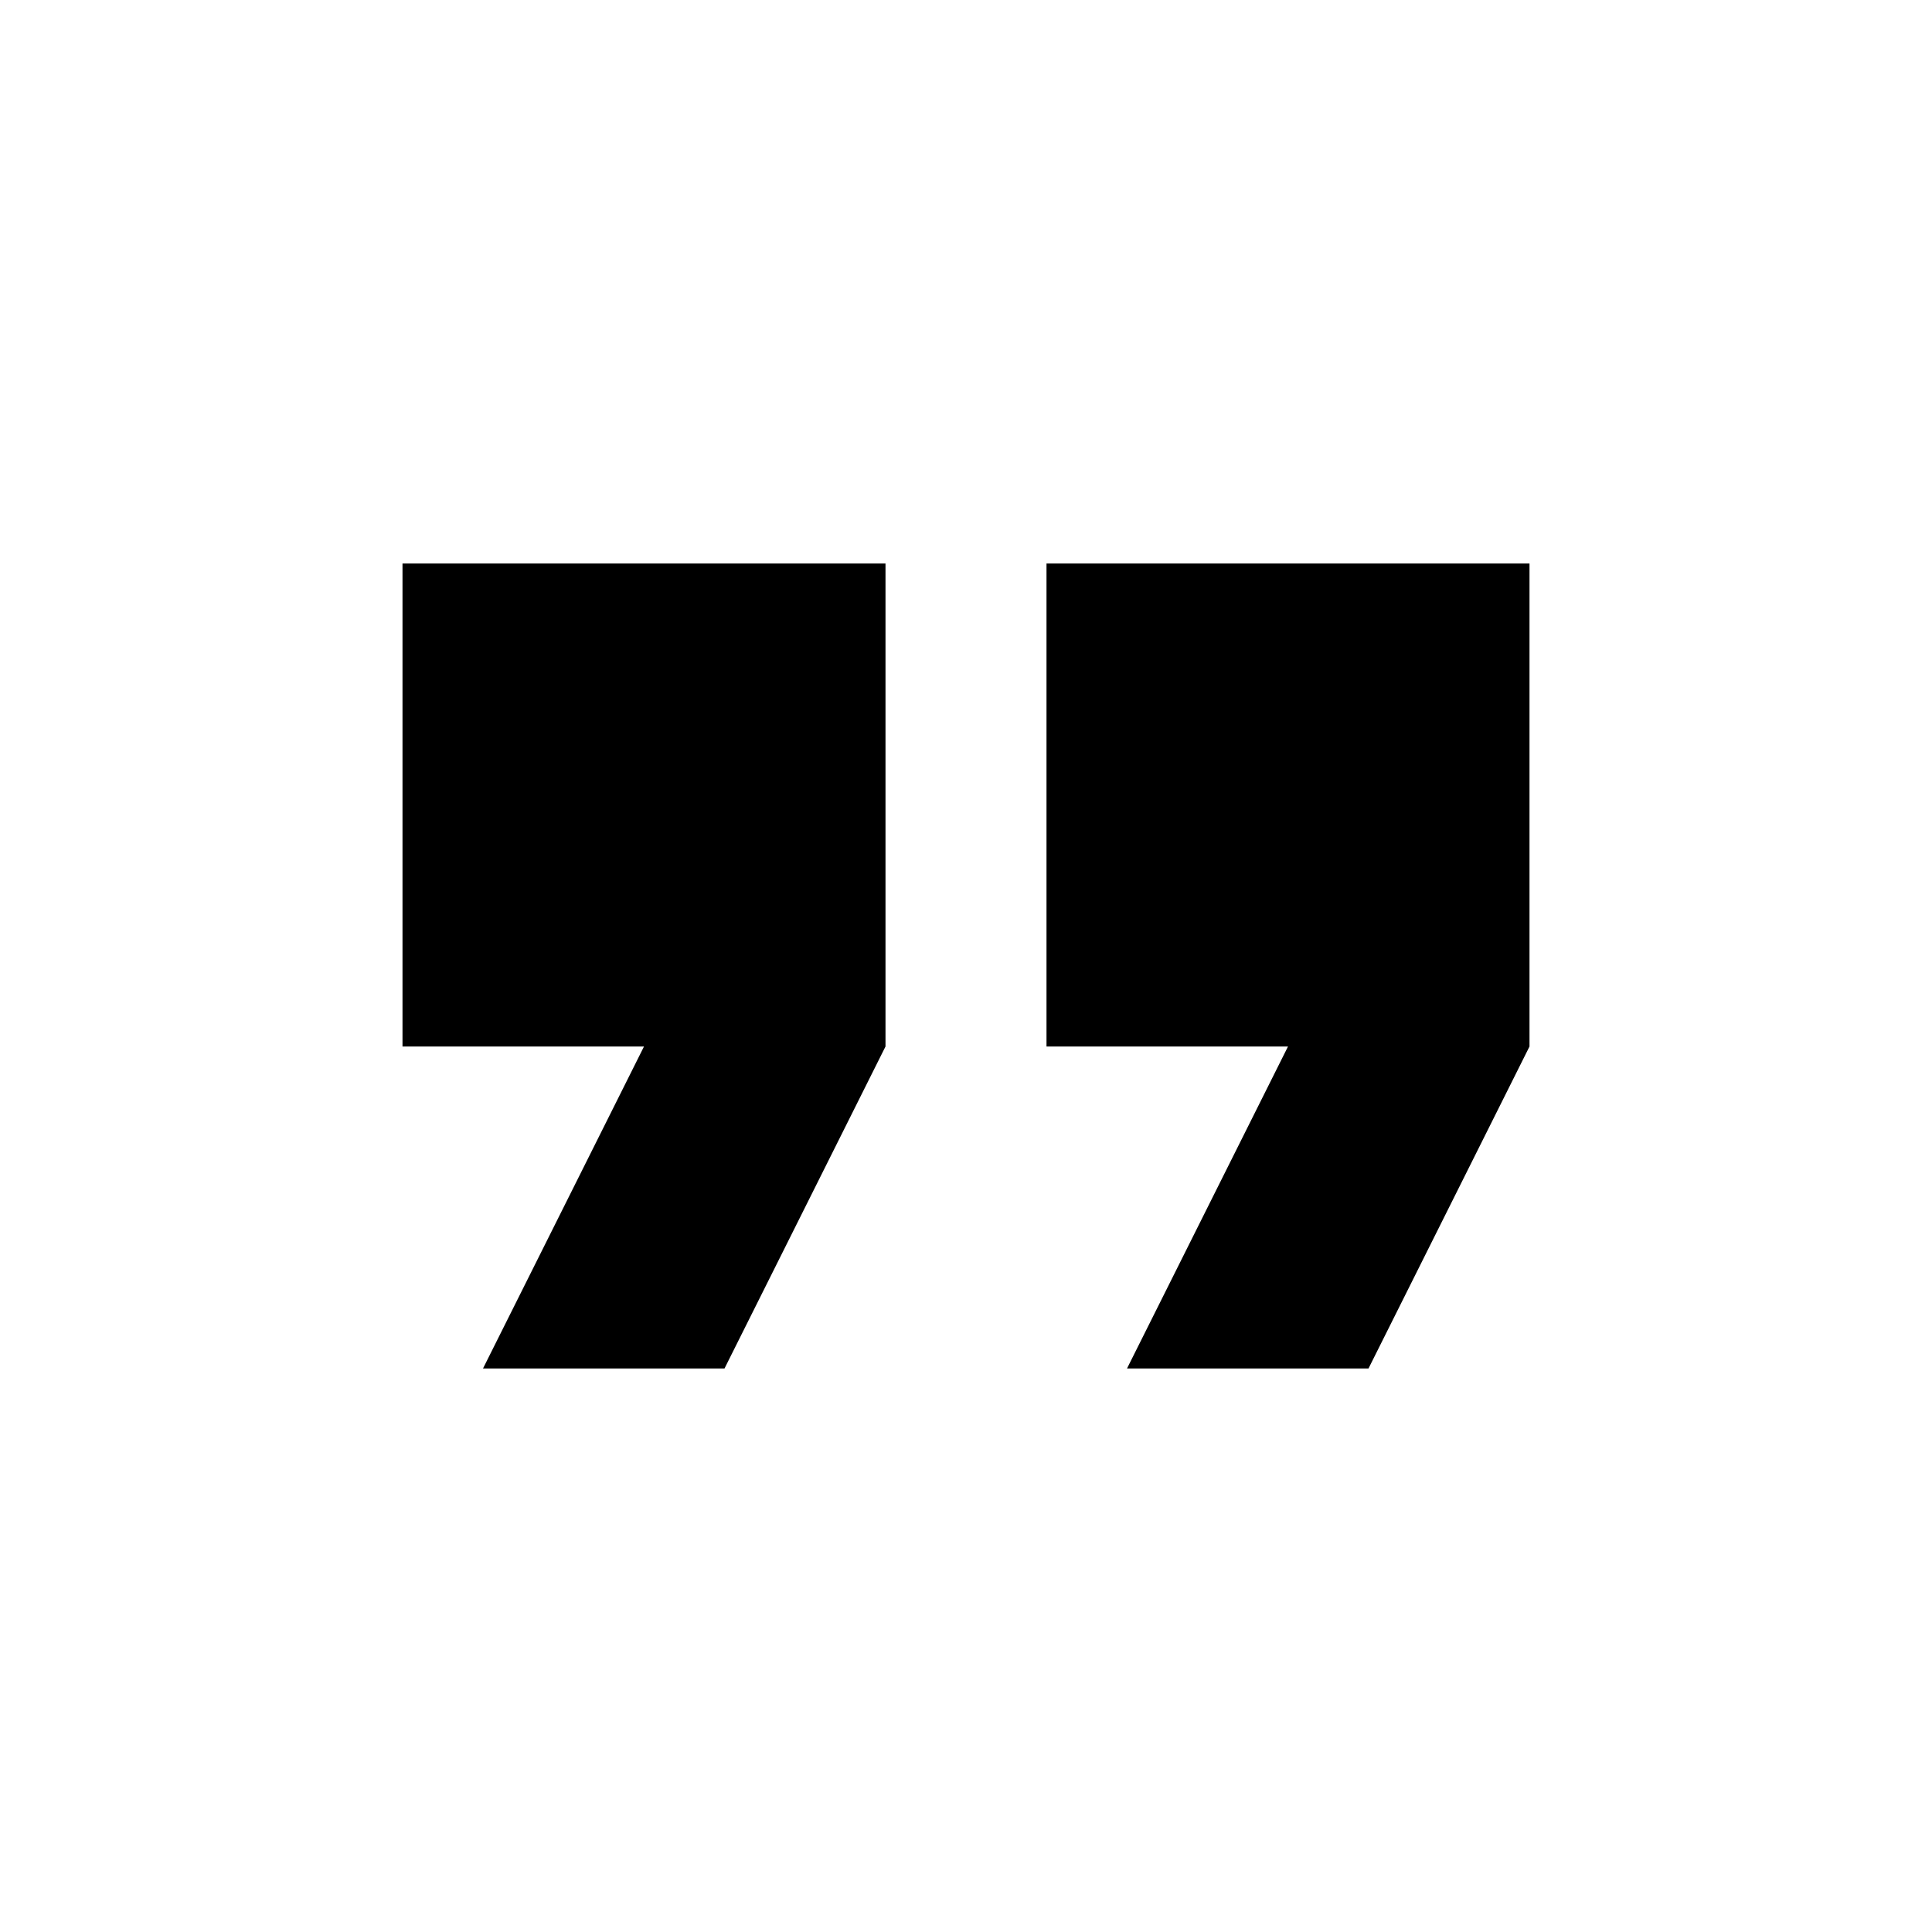
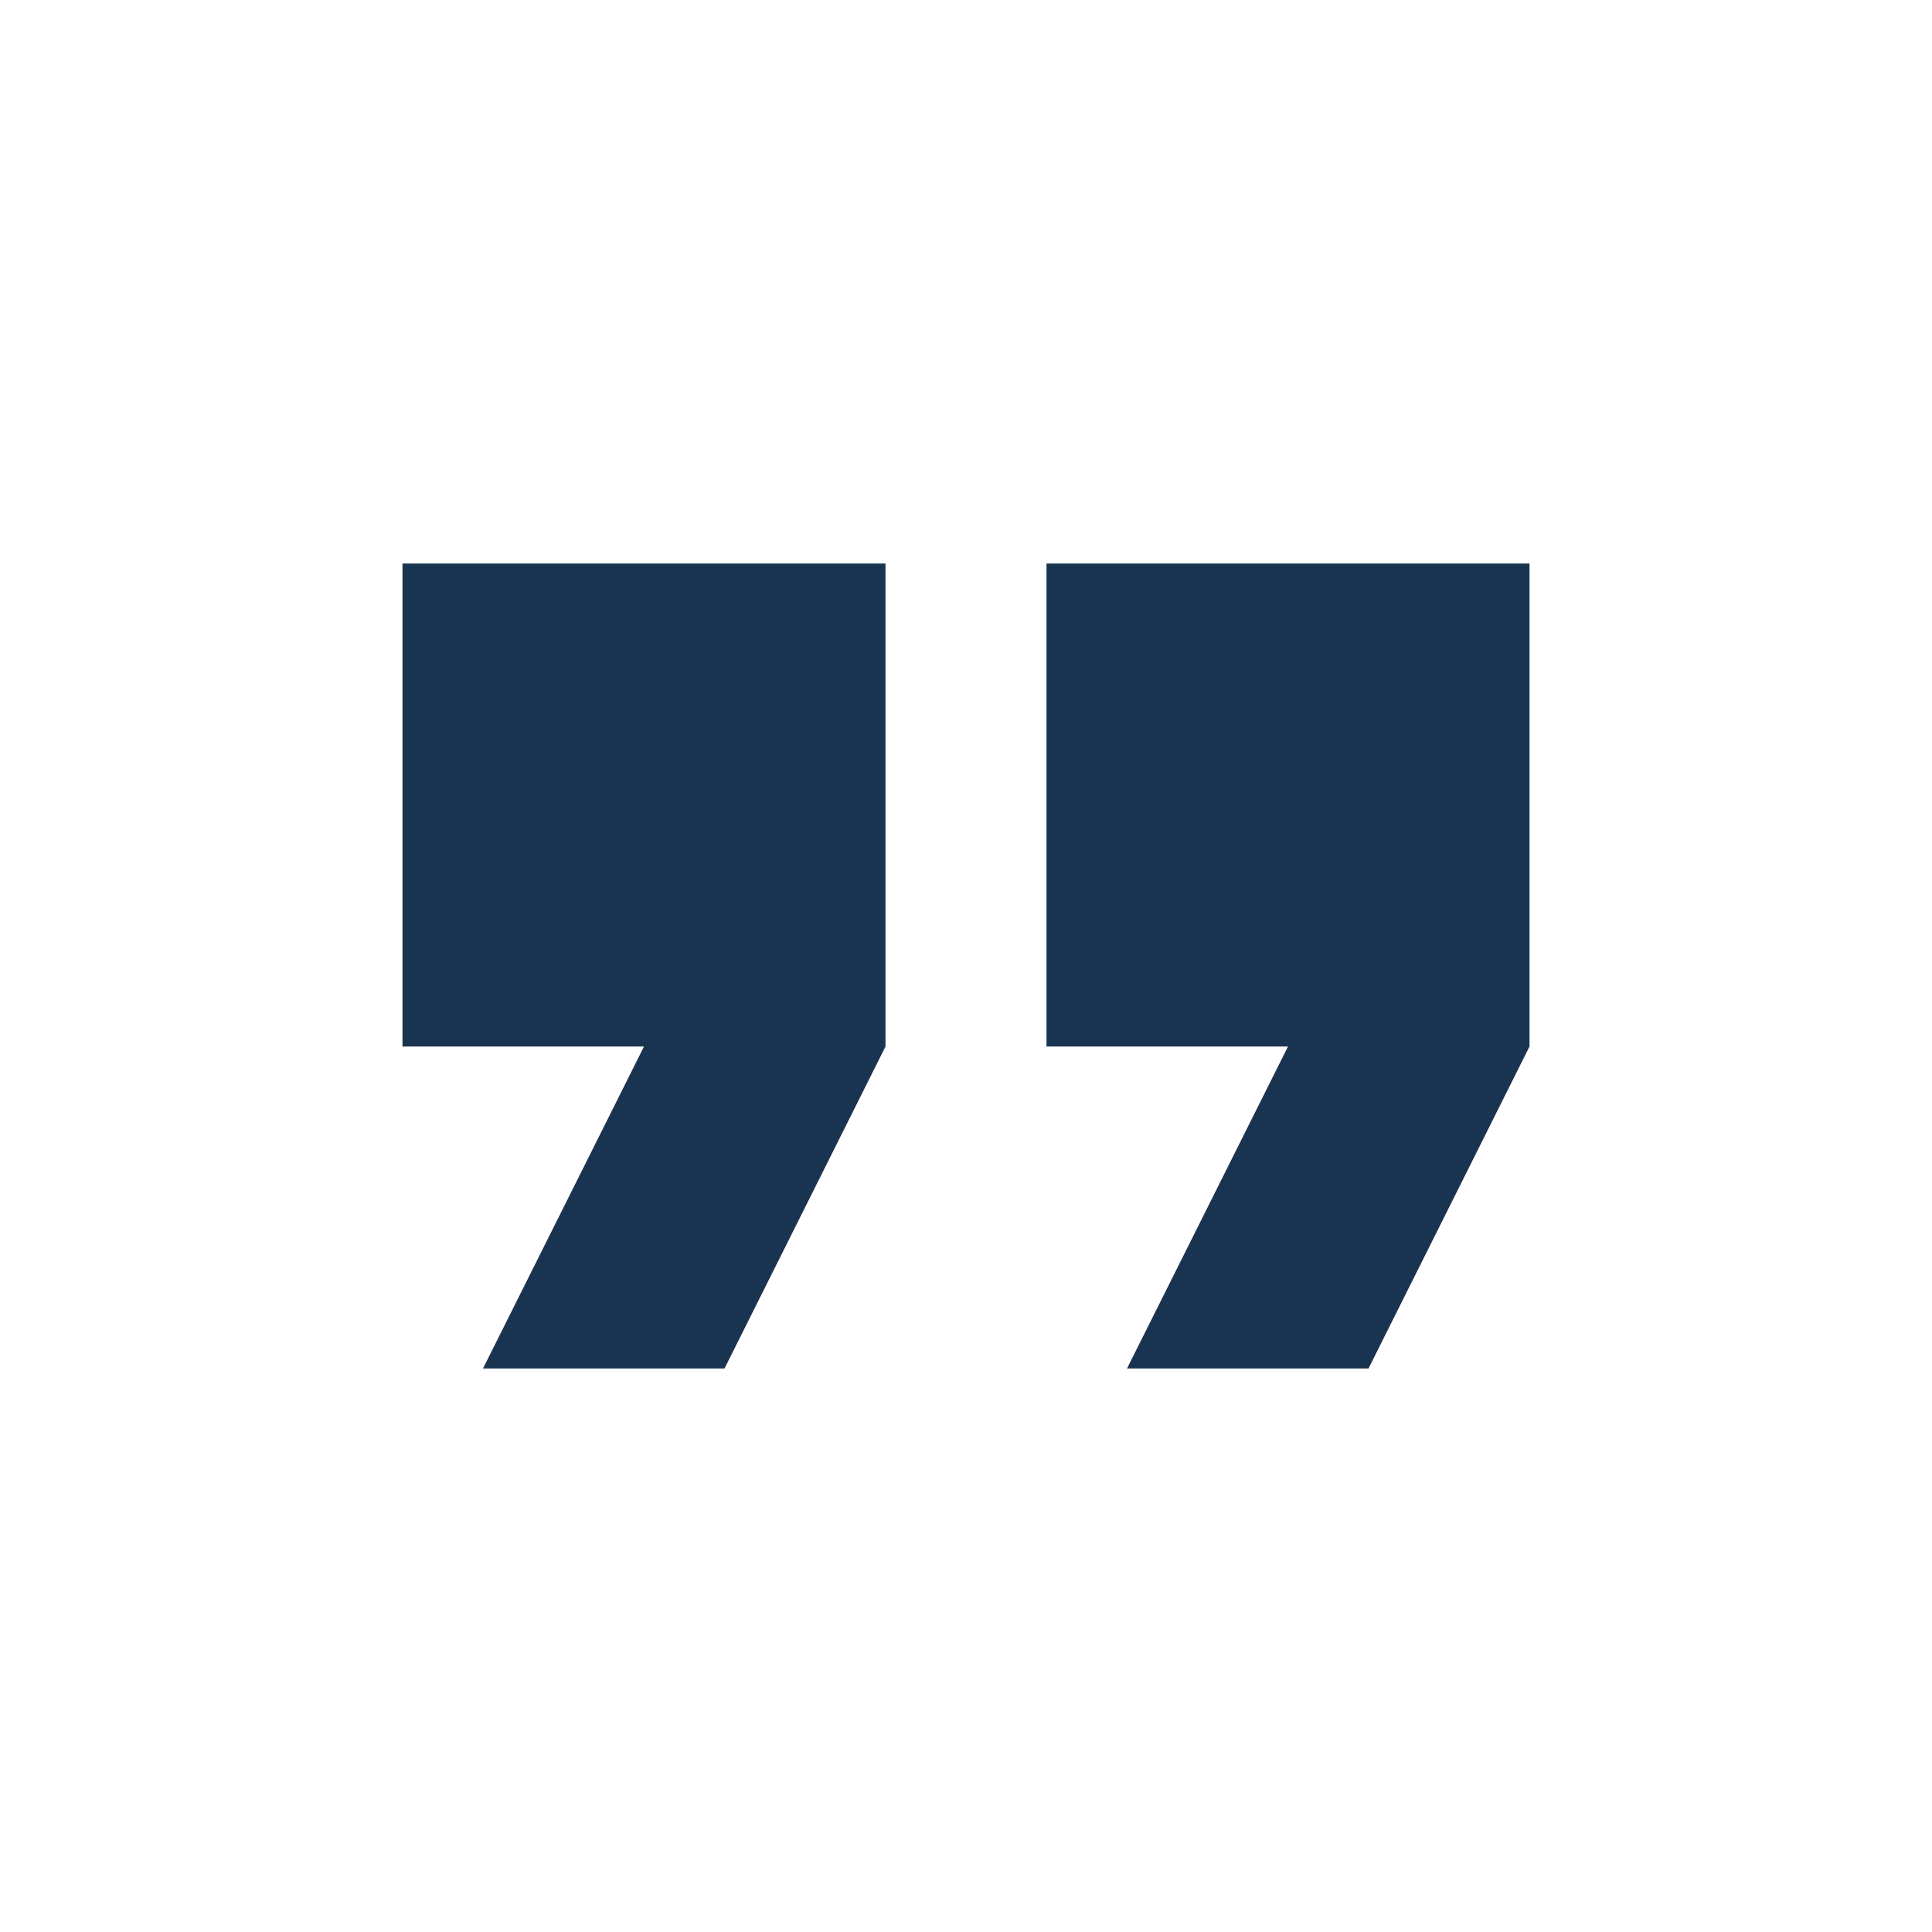
- <svg xmlns="http://www.w3.org/2000/svg" viewBox="0 0 24 24" fill="black" width="18px" height="18px">
-   <path d="M0 0h24v24H0z" fill="none" />
-   <path d="M6 17h3l2-4V7H5v6h3zm8 0h3l2-4V7h-6v6h3z" />
+ <svg xmlns="http://www.w3.org/2000/svg" width="24" height="24" viewBox="0 0 24 24">
+   <g>
+     <path fill="none" d="M0 0h24v24H0V0z" />
+     <path fill="rgb(25,52,80)" fill-rule="evenodd" d="M9 17H6l2-4H5V7h6v6l-2 4zm8 0h-3l2-4h-3V7h6v6l-2 4z" />
+   </g>
</svg>
